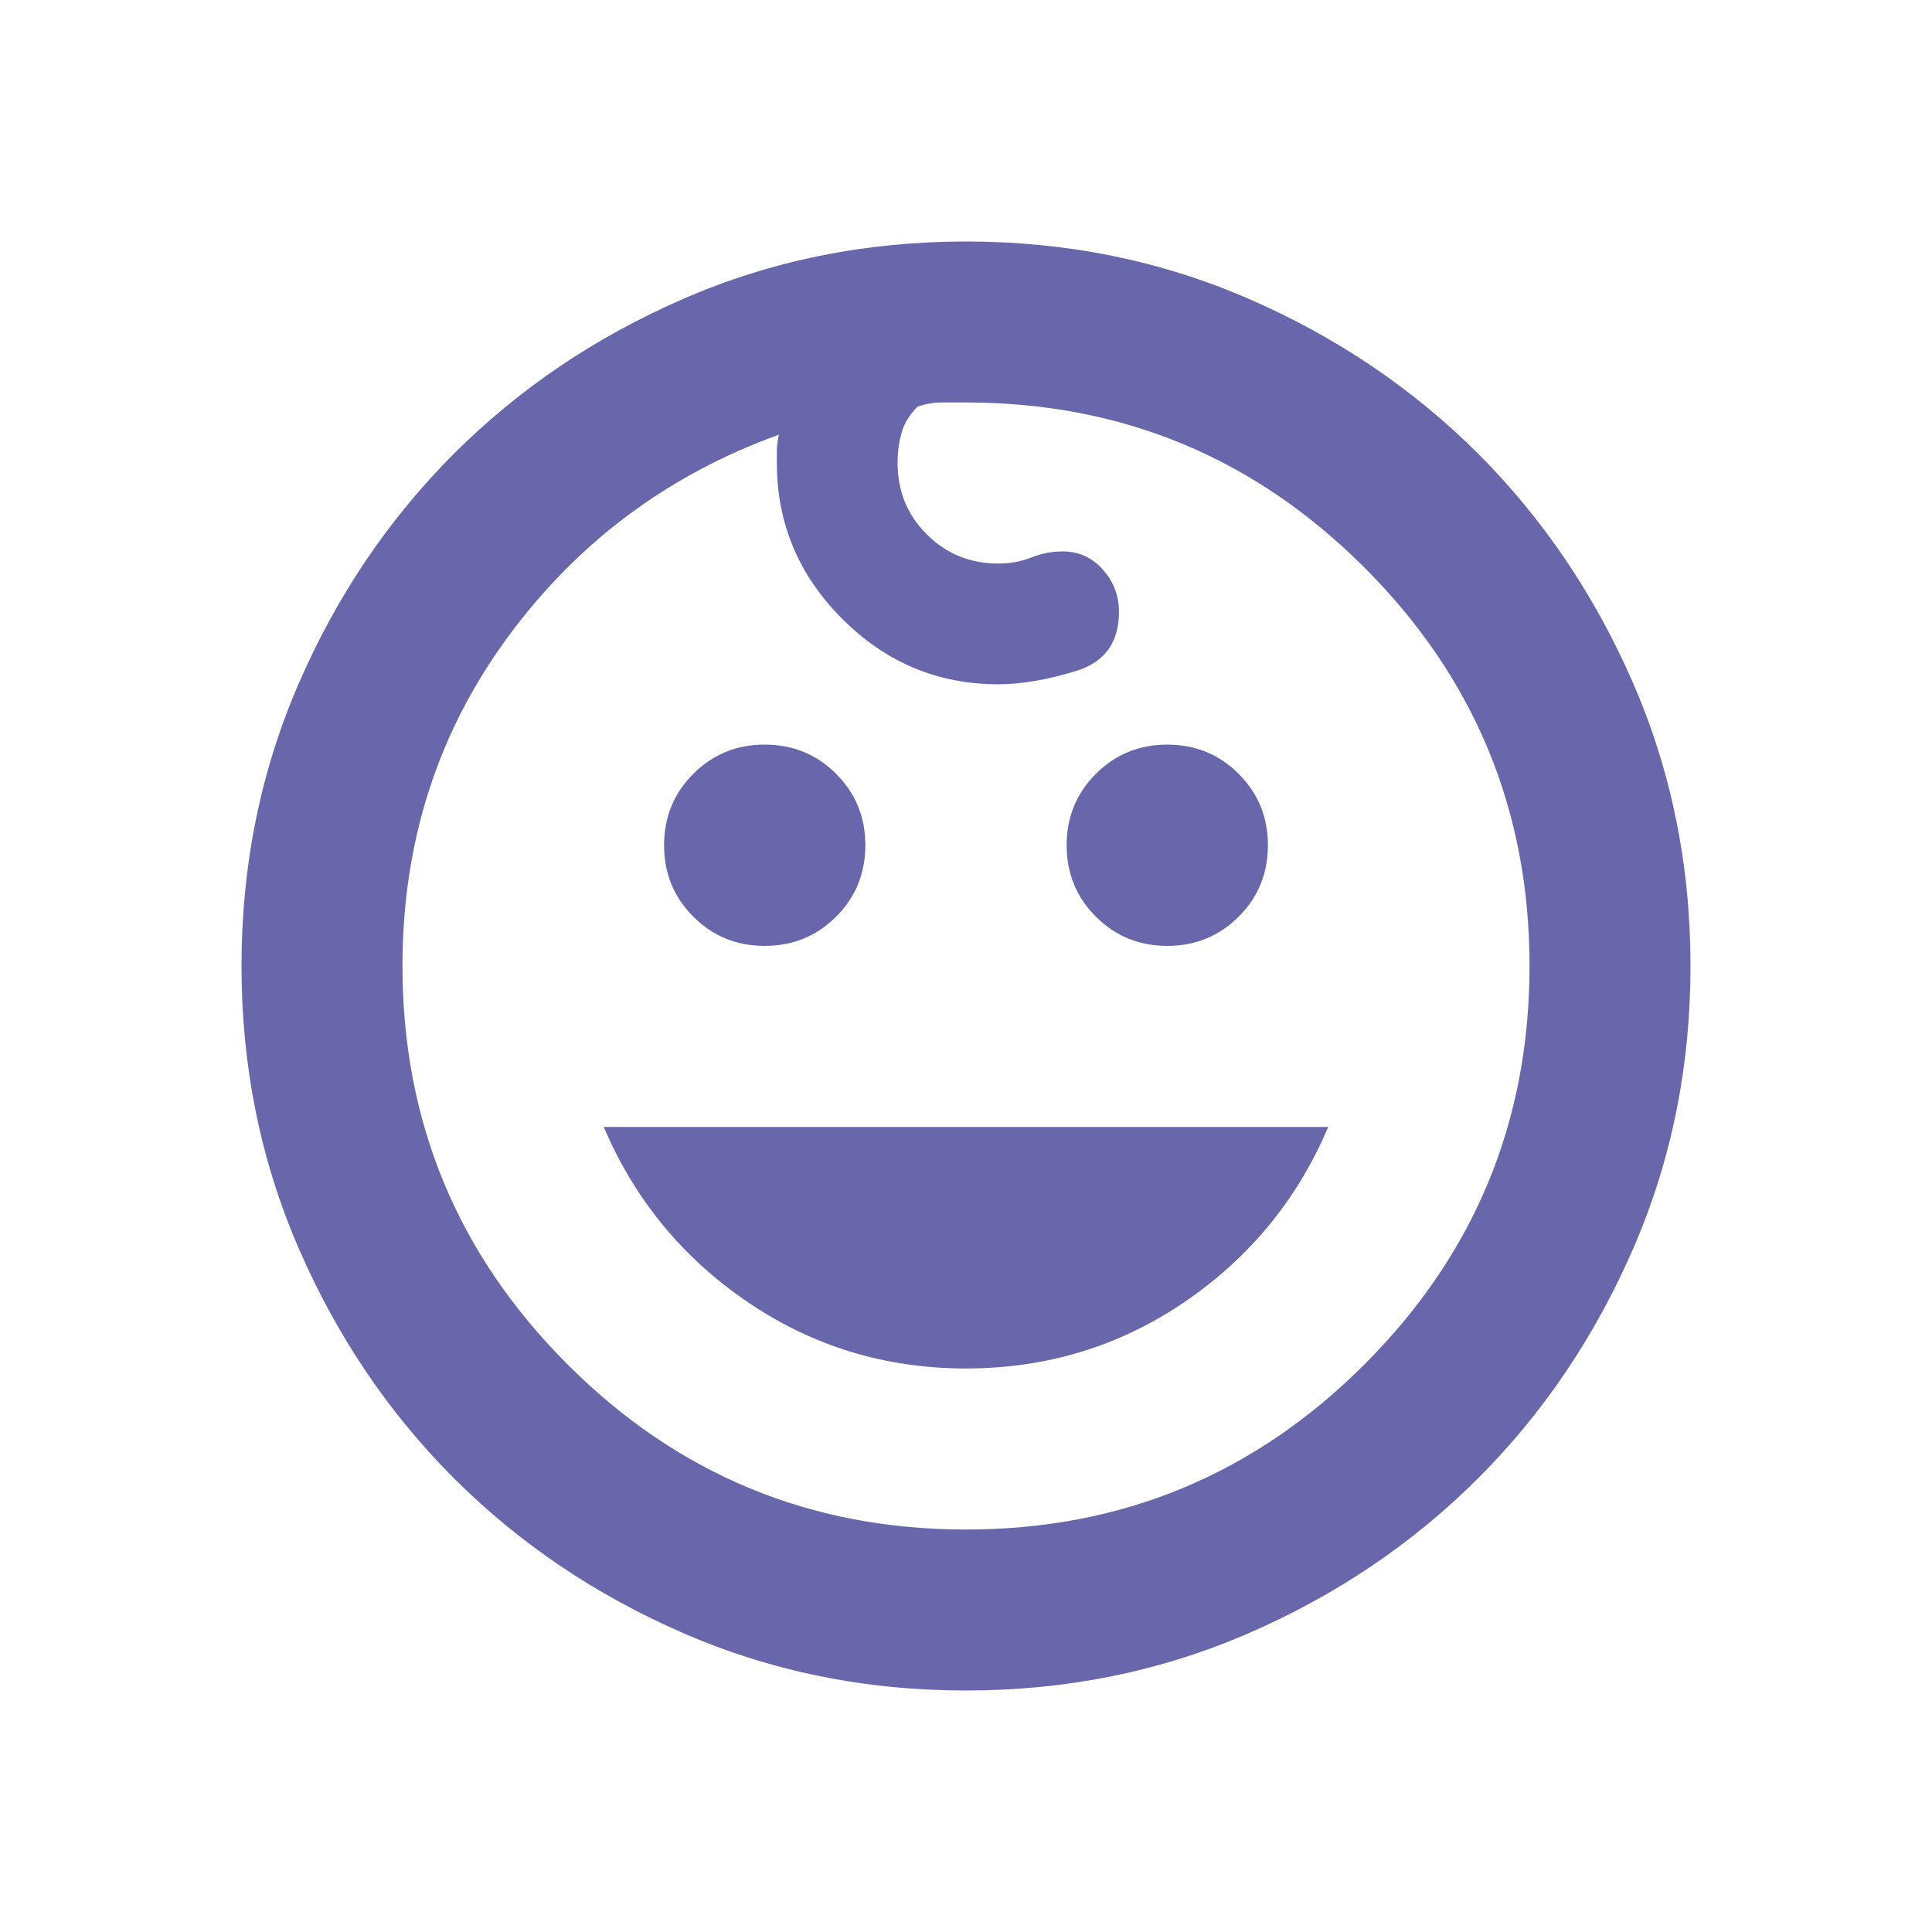
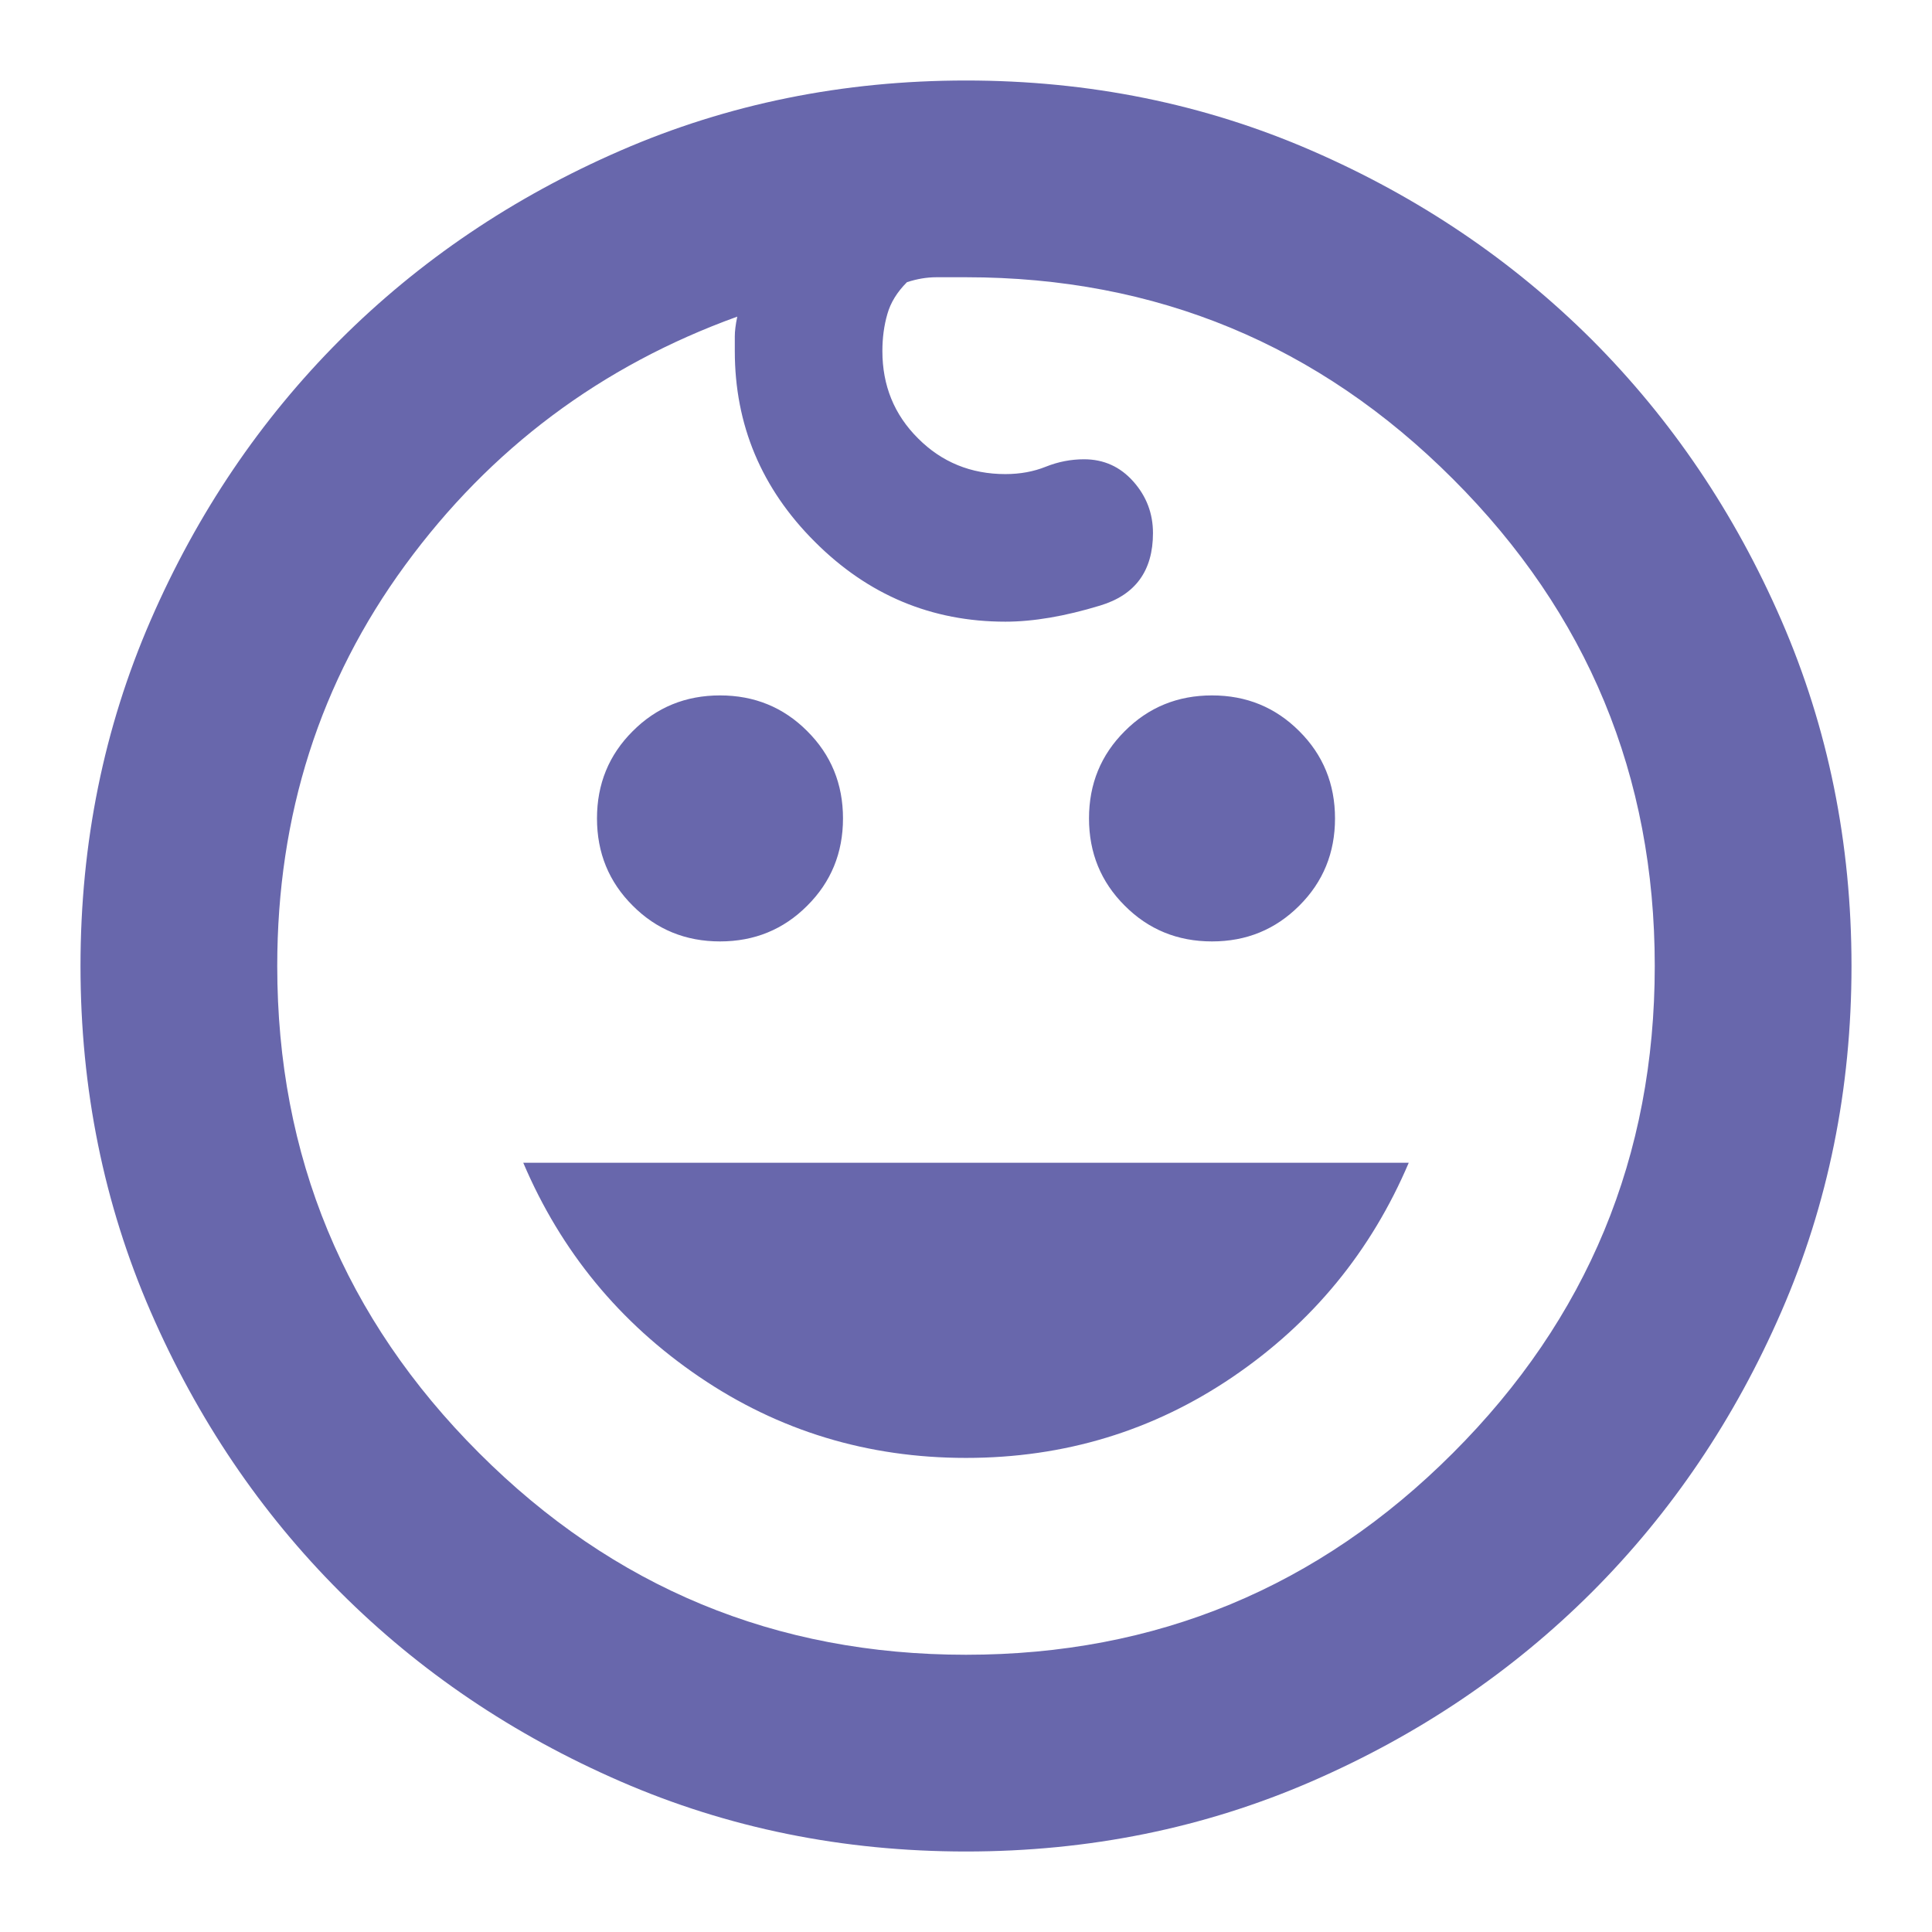
- <svg xmlns="http://www.w3.org/2000/svg" width="22" height="22" viewBox="0 0 22 22" fill="none">
-   <path d="M13.292 10.771C12.971 10.771 12.7 10.66 12.479 10.438C12.257 10.217 12.146 9.946 12.146 9.625C12.146 9.304 12.257 9.033 12.479 8.812C12.7 8.59 12.971 8.479 13.292 8.479C13.613 8.479 13.883 8.59 14.105 8.812C14.327 9.033 14.438 9.304 14.438 9.625C14.438 9.946 14.327 10.217 14.105 10.438C13.883 10.66 13.613 10.771 13.292 10.771ZM8.708 10.771C8.387 10.771 8.116 10.66 7.895 10.438C7.673 10.217 7.562 9.946 7.562 9.625C7.562 9.304 7.673 9.033 7.895 8.812C8.116 8.59 8.387 8.479 8.708 8.479C9.029 8.479 9.3 8.59 9.521 8.812C9.743 9.033 9.854 9.304 9.854 9.625C9.854 9.946 9.743 10.217 9.521 10.438C9.3 10.66 9.029 10.771 8.708 10.771ZM11 15.583C10.083 15.583 9.255 15.331 8.514 14.827C7.773 14.323 7.226 13.658 6.875 12.833H15.125C14.774 13.658 14.228 14.323 13.487 14.827C12.746 15.331 11.917 15.583 11 15.583ZM11 19.25C9.854 19.25 8.781 19.032 7.781 18.597C6.78 18.162 5.909 17.573 5.168 16.832C4.427 16.091 3.838 15.22 3.403 14.219C2.968 13.219 2.75 12.146 2.75 11C2.75 9.854 2.968 8.781 3.403 7.78C3.838 6.779 4.427 5.909 5.168 5.167C5.909 4.427 6.78 3.838 7.781 3.403C8.781 2.968 9.854 2.75 11 2.75C12.146 2.75 13.219 2.968 14.22 3.403C15.221 3.838 16.091 4.427 16.833 5.167C17.573 5.909 18.162 6.779 18.597 7.78C19.032 8.781 19.25 9.854 19.25 11C19.25 12.146 19.032 13.219 18.597 14.219C18.162 15.22 17.573 16.091 16.833 16.832C16.091 17.573 15.221 18.162 14.22 18.597C13.219 19.032 12.146 19.25 11 19.25ZM11 17.417C12.772 17.417 14.285 16.79 15.537 15.537C16.79 14.285 17.417 12.772 17.417 11C17.417 9.228 16.79 7.715 15.537 6.463C14.285 5.21 12.772 4.583 11 4.583H10.725C10.633 4.583 10.542 4.599 10.45 4.629C10.358 4.721 10.297 4.82 10.267 4.927C10.236 5.034 10.221 5.149 10.221 5.271C10.221 5.592 10.331 5.863 10.553 6.084C10.774 6.306 11.046 6.417 11.367 6.417C11.504 6.417 11.63 6.394 11.744 6.348C11.859 6.302 11.978 6.279 12.1 6.279C12.283 6.279 12.436 6.348 12.558 6.485C12.681 6.623 12.742 6.783 12.742 6.967C12.742 7.318 12.578 7.543 12.249 7.642C11.921 7.742 11.626 7.792 11.367 7.792C10.679 7.792 10.087 7.544 9.591 7.047C9.094 6.551 8.846 5.958 8.846 5.271V5.133C8.846 5.088 8.853 5.026 8.869 4.95C7.601 5.408 6.569 6.18 5.775 7.265C4.981 8.349 4.583 9.594 4.583 11C4.583 12.772 5.21 14.285 6.463 15.537C7.715 16.79 9.228 17.417 11 17.417Z" fill="#6867AC" />
+ <svg xmlns="http://www.w3.org/2000/svg" width="18" height="18" viewBox="0 0 18 18" fill="none">
+   <path d="M11.292 8.771C10.971 8.771 10.7 8.66 10.479 8.438C10.257 8.217 10.146 7.946 10.146 7.625C10.146 7.304 10.257 7.033 10.479 6.812C10.7 6.59 10.971 6.479 11.292 6.479C11.613 6.479 11.883 6.59 12.105 6.812C12.327 7.033 12.438 7.304 12.438 7.625C12.438 7.946 12.327 8.217 12.105 8.438C11.883 8.66 11.613 8.771 11.292 8.771ZM6.708 8.771C6.388 8.771 6.116 8.66 5.895 8.438C5.673 8.217 5.562 7.946 5.562 7.625C5.562 7.304 5.673 7.033 5.895 6.812C6.116 6.59 6.388 6.479 6.708 6.479C7.029 6.479 7.3 6.59 7.521 6.812C7.743 7.033 7.854 7.304 7.854 7.625C7.854 7.946 7.743 8.217 7.521 8.438C7.3 8.66 7.029 8.771 6.708 8.771ZM9 13.583C8.083 13.583 7.255 13.331 6.514 12.827C5.773 12.323 5.226 11.658 4.875 10.833H13.125C12.774 11.658 12.228 12.323 11.487 12.827C10.746 13.331 9.917 13.583 9 13.583ZM9 17.25C7.854 17.25 6.781 17.032 5.781 16.597C4.78 16.162 3.909 15.573 3.168 14.832C2.427 14.091 1.838 13.22 1.403 12.219C0.968 11.219 0.75 10.146 0.75 9C0.75 7.854 0.968 6.781 1.403 5.78C1.838 4.779 2.427 3.909 3.168 3.167C3.909 2.427 4.78 1.838 5.781 1.403C6.781 0.968 7.854 0.75 9 0.75C10.146 0.75 11.219 0.968 12.22 1.403C13.221 1.838 14.091 2.427 14.833 3.167C15.573 3.909 16.162 4.779 16.597 5.78C17.032 6.781 17.25 7.854 17.25 9C17.25 10.146 17.032 11.219 16.597 12.219C16.162 13.22 15.573 14.091 14.833 14.832C14.091 15.573 13.221 16.162 12.22 16.597C11.219 17.032 10.146 17.25 9 17.25ZM9 15.417C10.772 15.417 12.285 14.79 13.537 13.537C14.79 12.285 15.417 10.772 15.417 9C15.417 7.228 14.79 5.715 13.537 4.463C12.285 3.21 10.772 2.583 9 2.583H8.725C8.633 2.583 8.542 2.599 8.45 2.629C8.358 2.721 8.297 2.82 8.267 2.927C8.236 3.034 8.221 3.149 8.221 3.271C8.221 3.592 8.331 3.863 8.553 4.084C8.774 4.306 9.046 4.417 9.367 4.417C9.504 4.417 9.63 4.394 9.744 4.348C9.859 4.302 9.978 4.279 10.1 4.279C10.283 4.279 10.436 4.348 10.558 4.485C10.681 4.623 10.742 4.783 10.742 4.967C10.742 5.318 10.578 5.543 10.249 5.642C9.921 5.742 9.626 5.792 9.367 5.792C8.679 5.792 8.087 5.544 7.591 5.047C7.094 4.551 6.846 3.958 6.846 3.271V3.133C6.846 3.087 6.853 3.026 6.869 2.95C5.601 3.408 4.569 4.18 3.775 5.265C2.981 6.349 2.583 7.594 2.583 9C2.583 10.772 3.21 12.285 4.463 13.537C5.715 14.79 7.228 15.417 9 15.417Z" fill="#6867AC" />
</svg>
